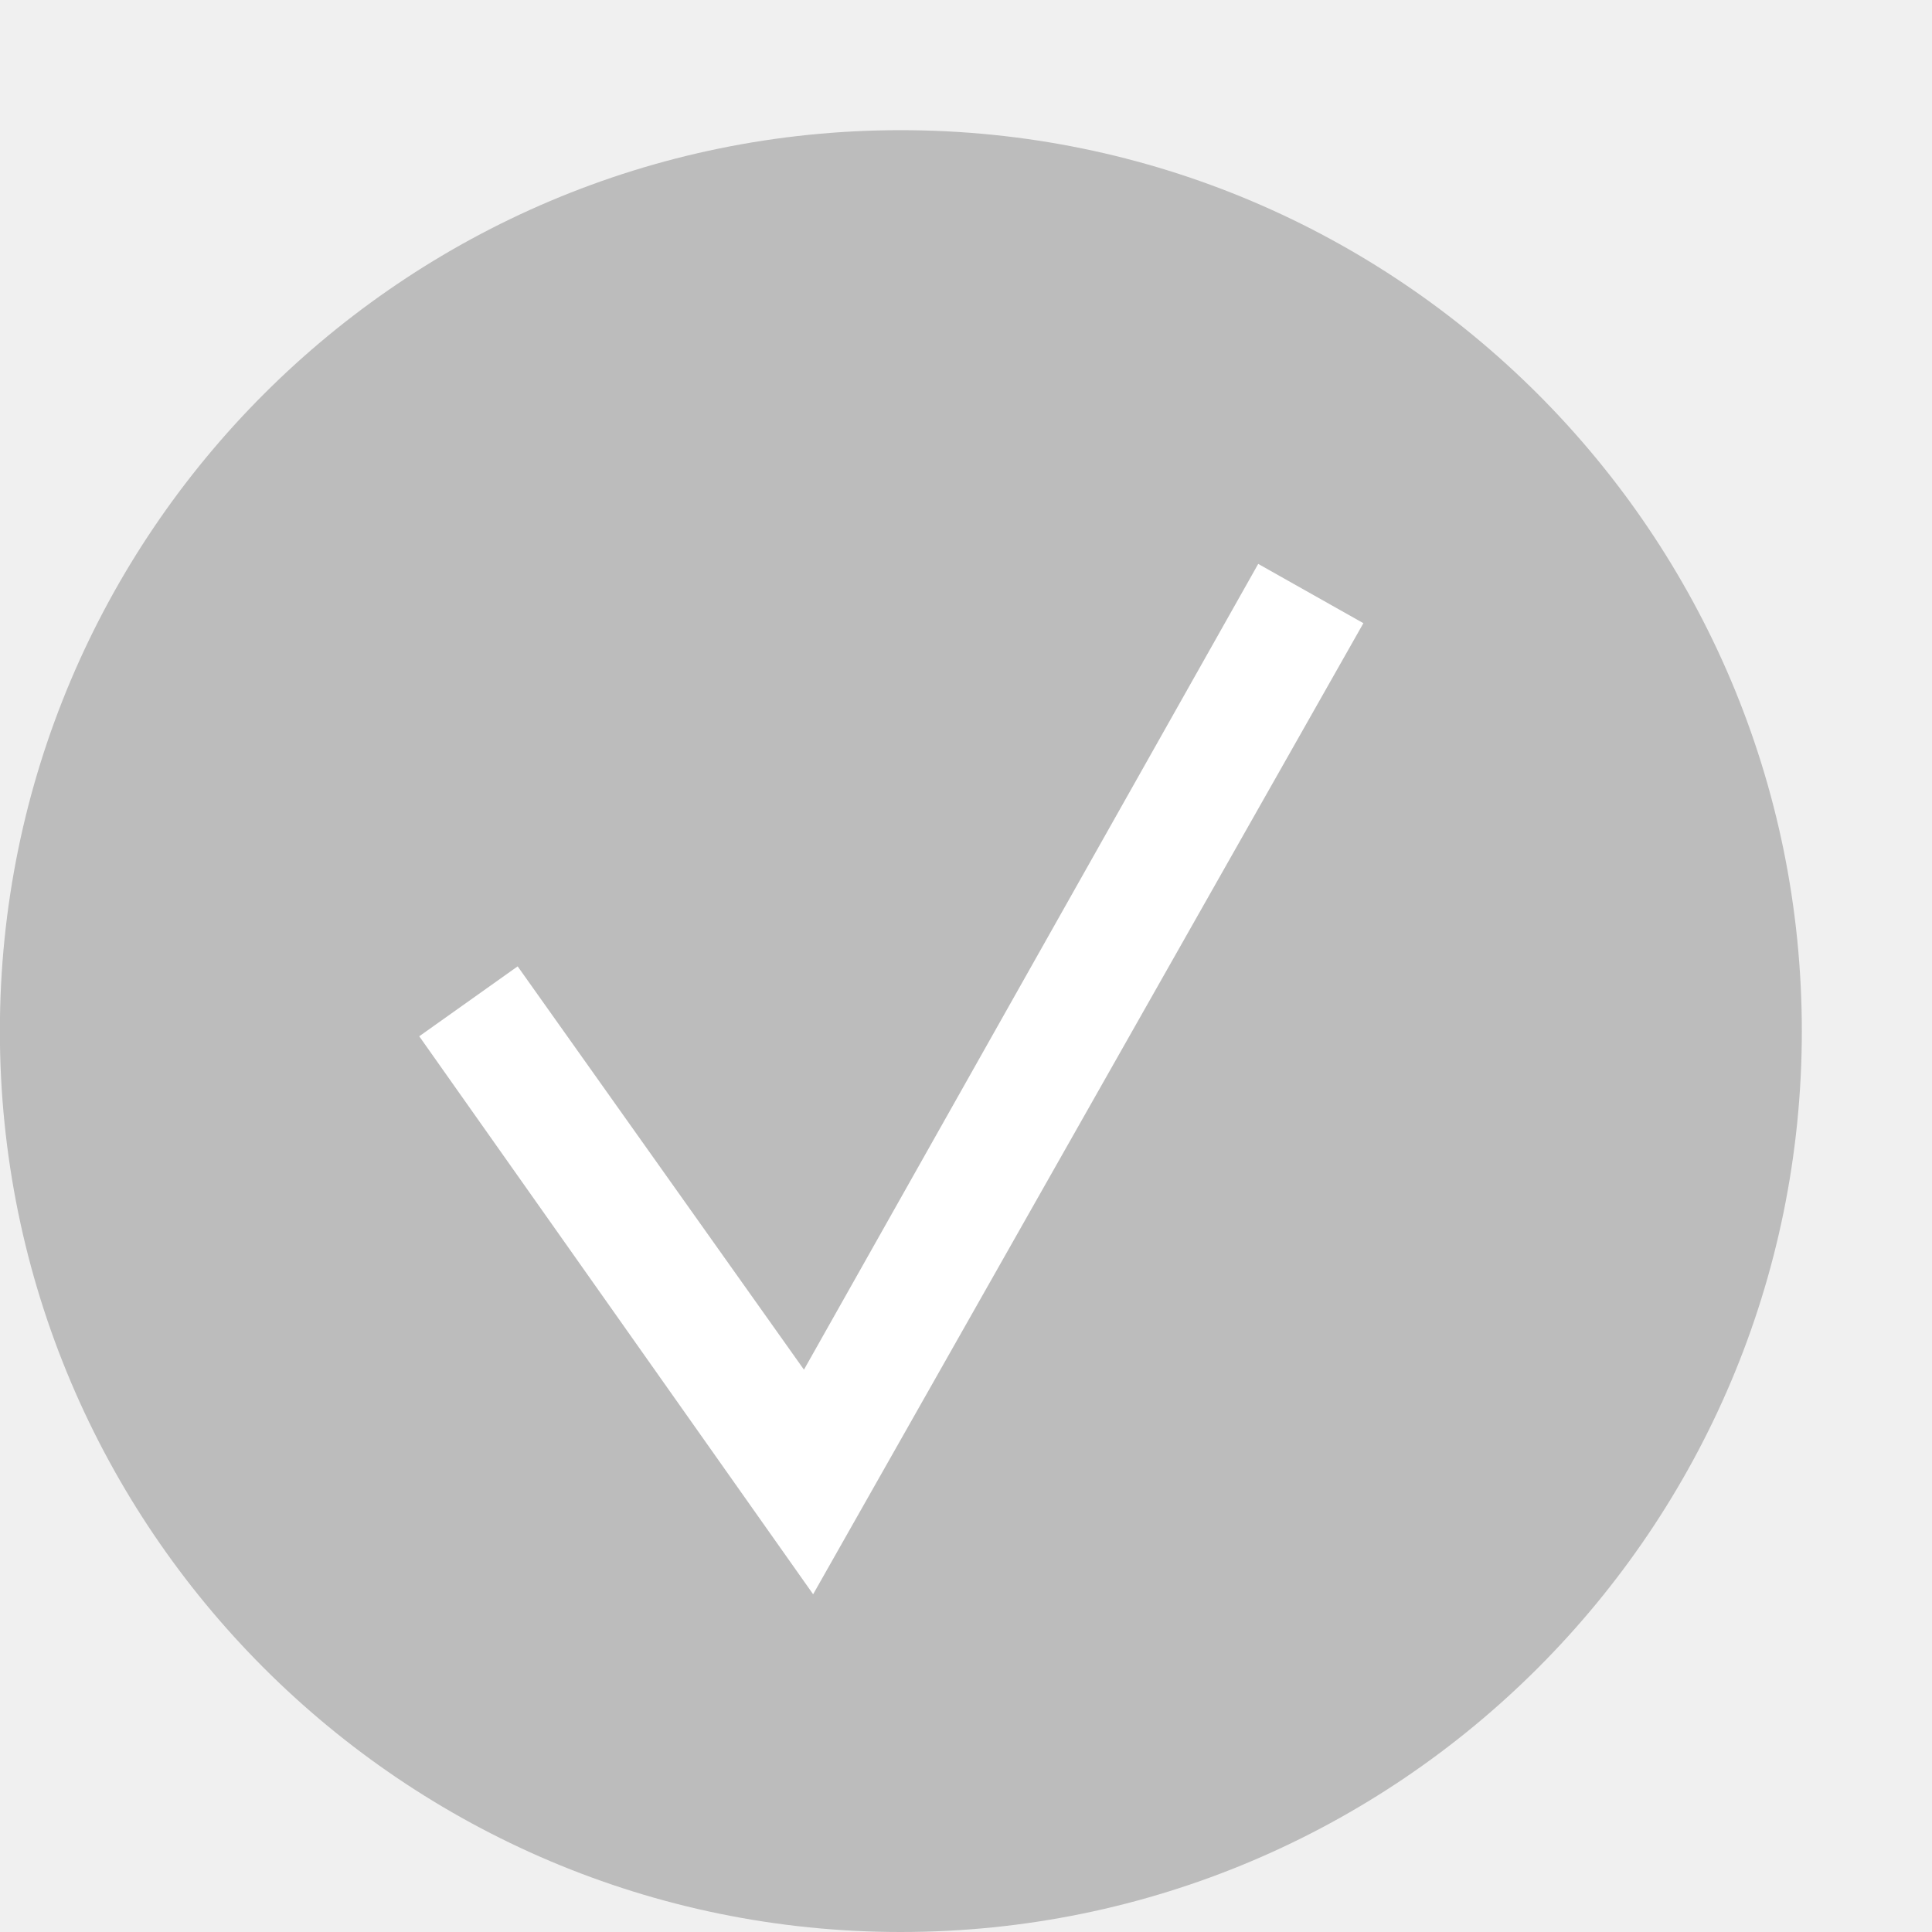
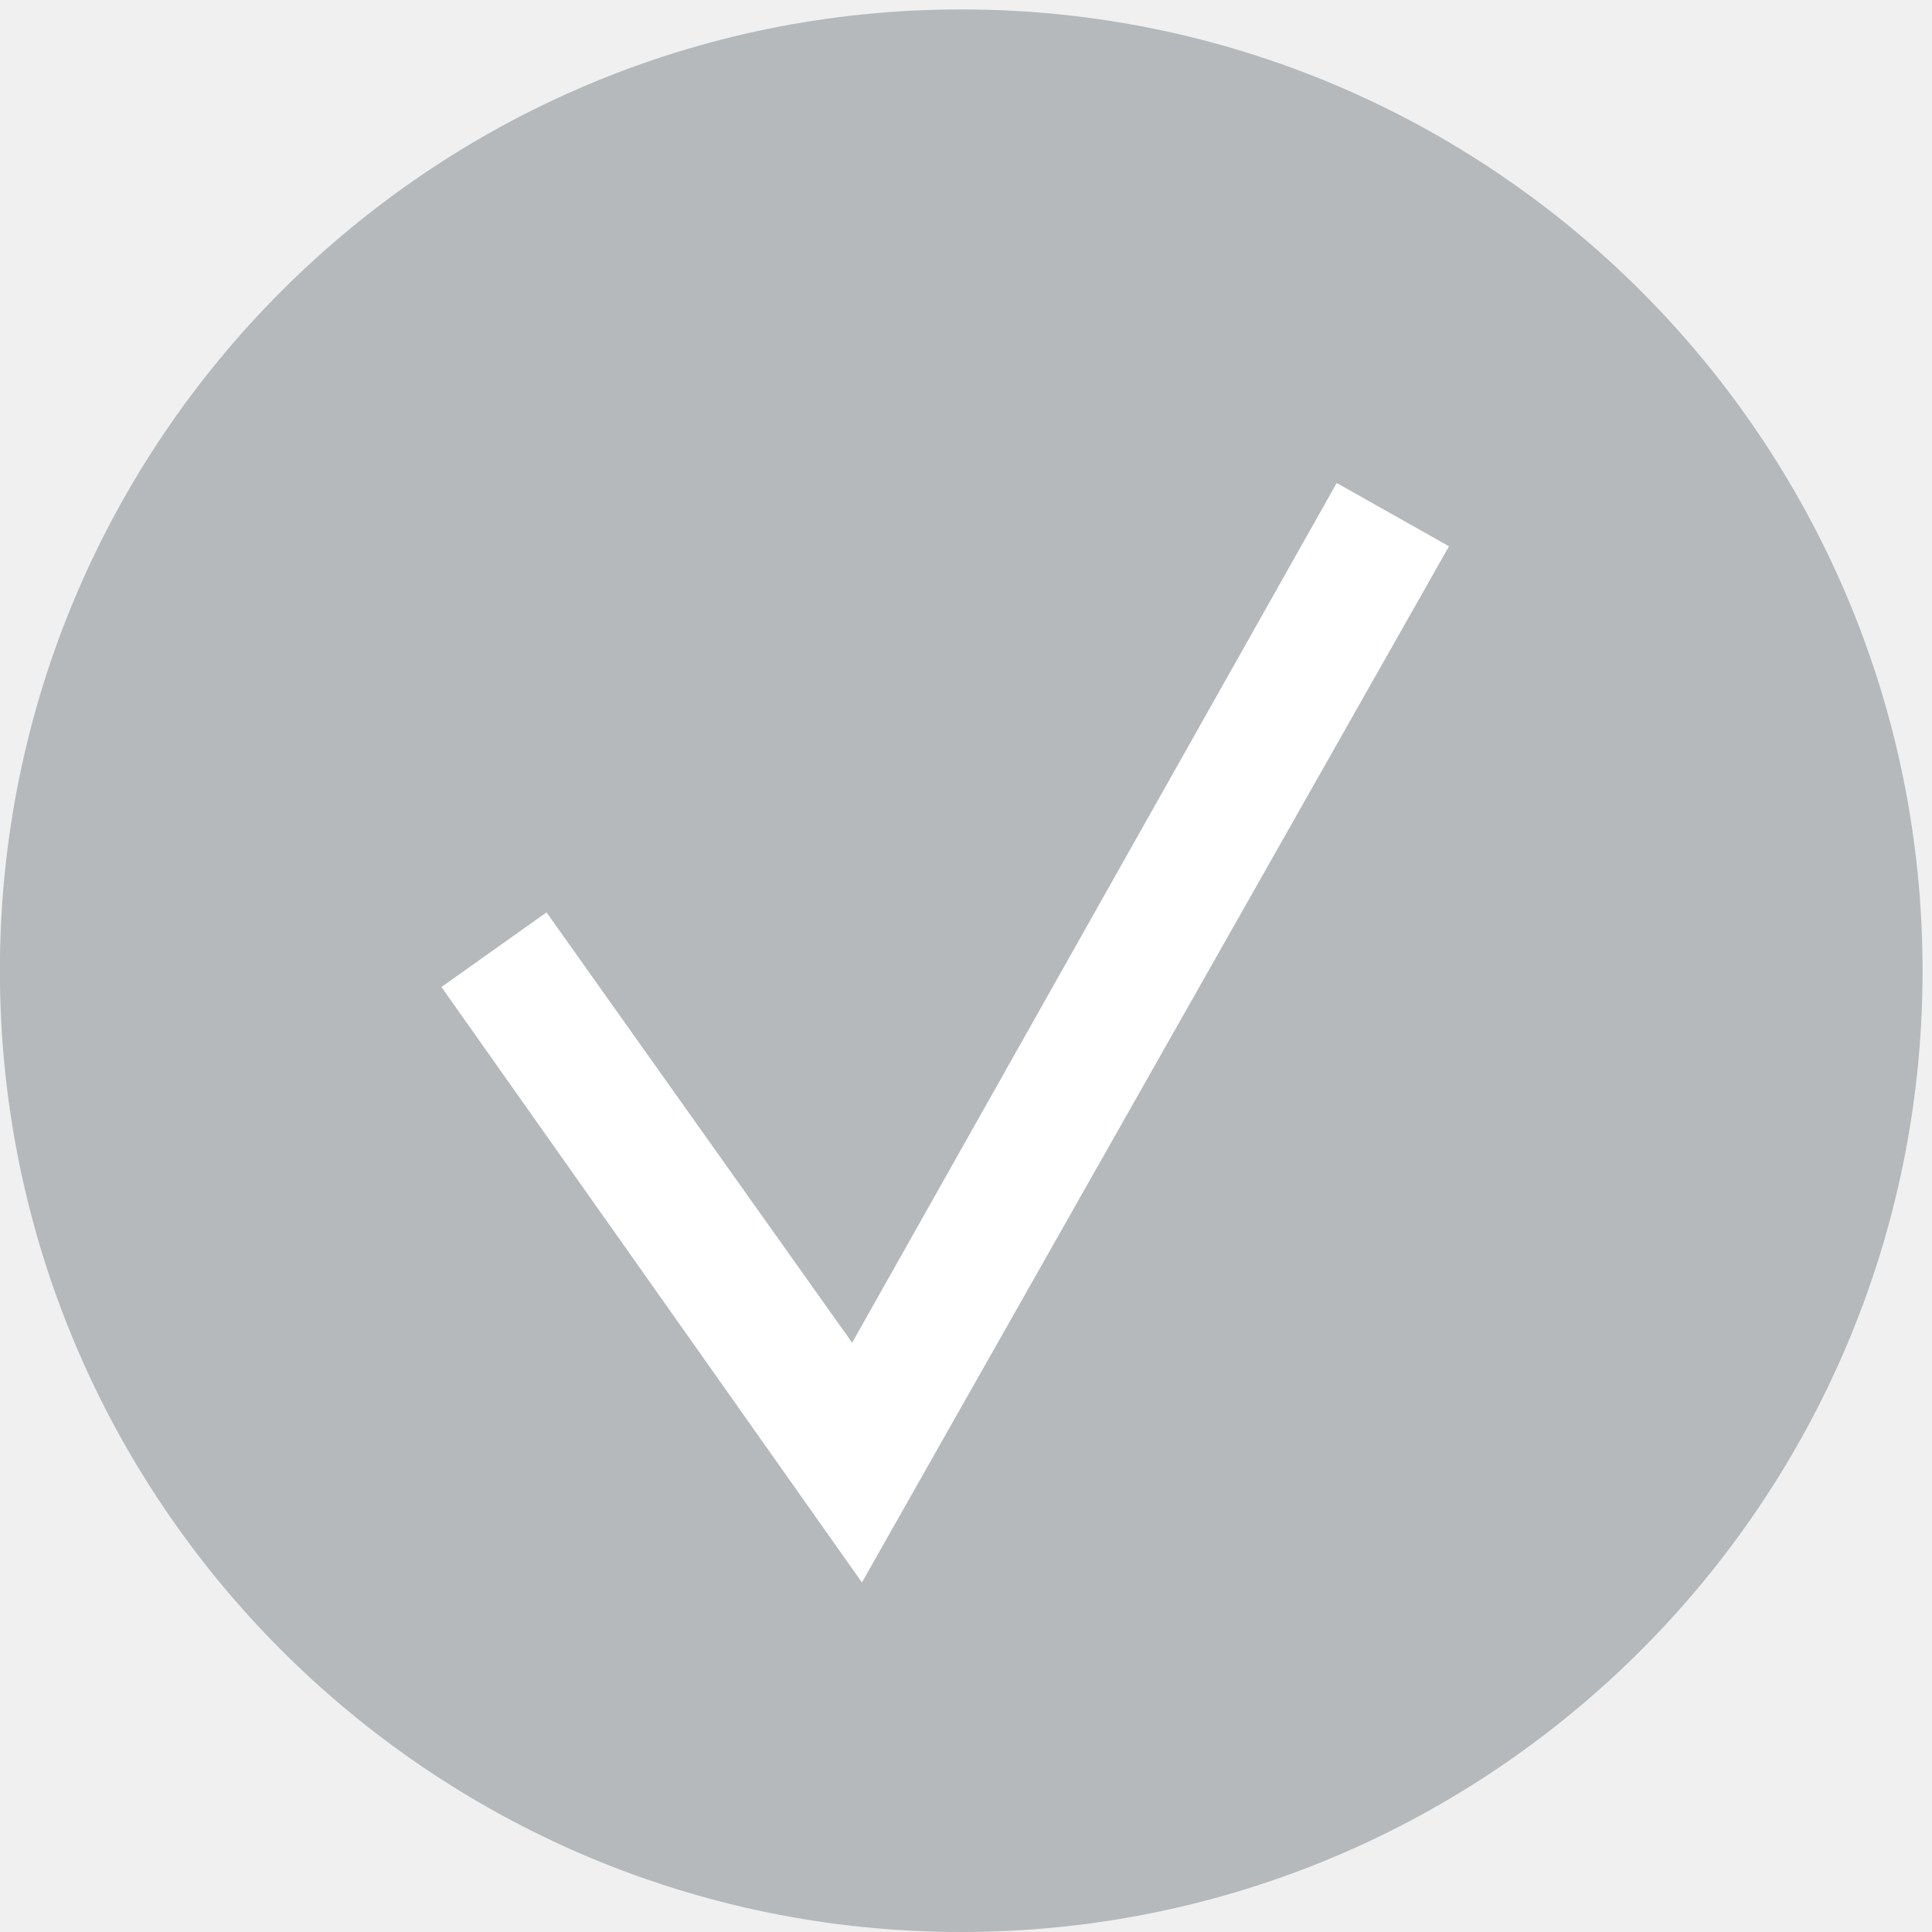
<svg xmlns="http://www.w3.org/2000/svg" version="1.1" id="Layer_1" x="0px" y="0px" width="16px" height="16px" viewBox="0 0 16 16" enable-background="new 0 0 16 16" xml:space="preserve">
  <g>
-     <path fill="#BCBCBC" d="M7.46,16c-4.118,0-7.461-3.343-7.461-7.461c0-4.12,3.343-7.461,7.461-7.461c4.12,0,7.462,3.342,7.462,7.461   C14.922,12.657,11.58,16,7.46,16z" />
+     <path fill="#B5B9BC" d="M7.96,16c-4.395,0-7.961-3.567-7.961-7.961c0-4.396,3.566-7.961,7.961-7.961   c4.396,0,7.962,3.566,7.962,7.961C15.922,12.433,12.356,16,7.96,16z" />
  </g>
-   <polygon fill="#FFFFFF" points="11.291,5.161 10.42,4.67 6.658,11.343 4.287,8.003 3.472,8.582 6.734,13.203 " />
+   <polygon fill="#FFFFFF" points="12,4.524 11.07,4 7.057,11.12 4.526,7.556 3.656,8.174 7.138,13.105 " />
</svg>
